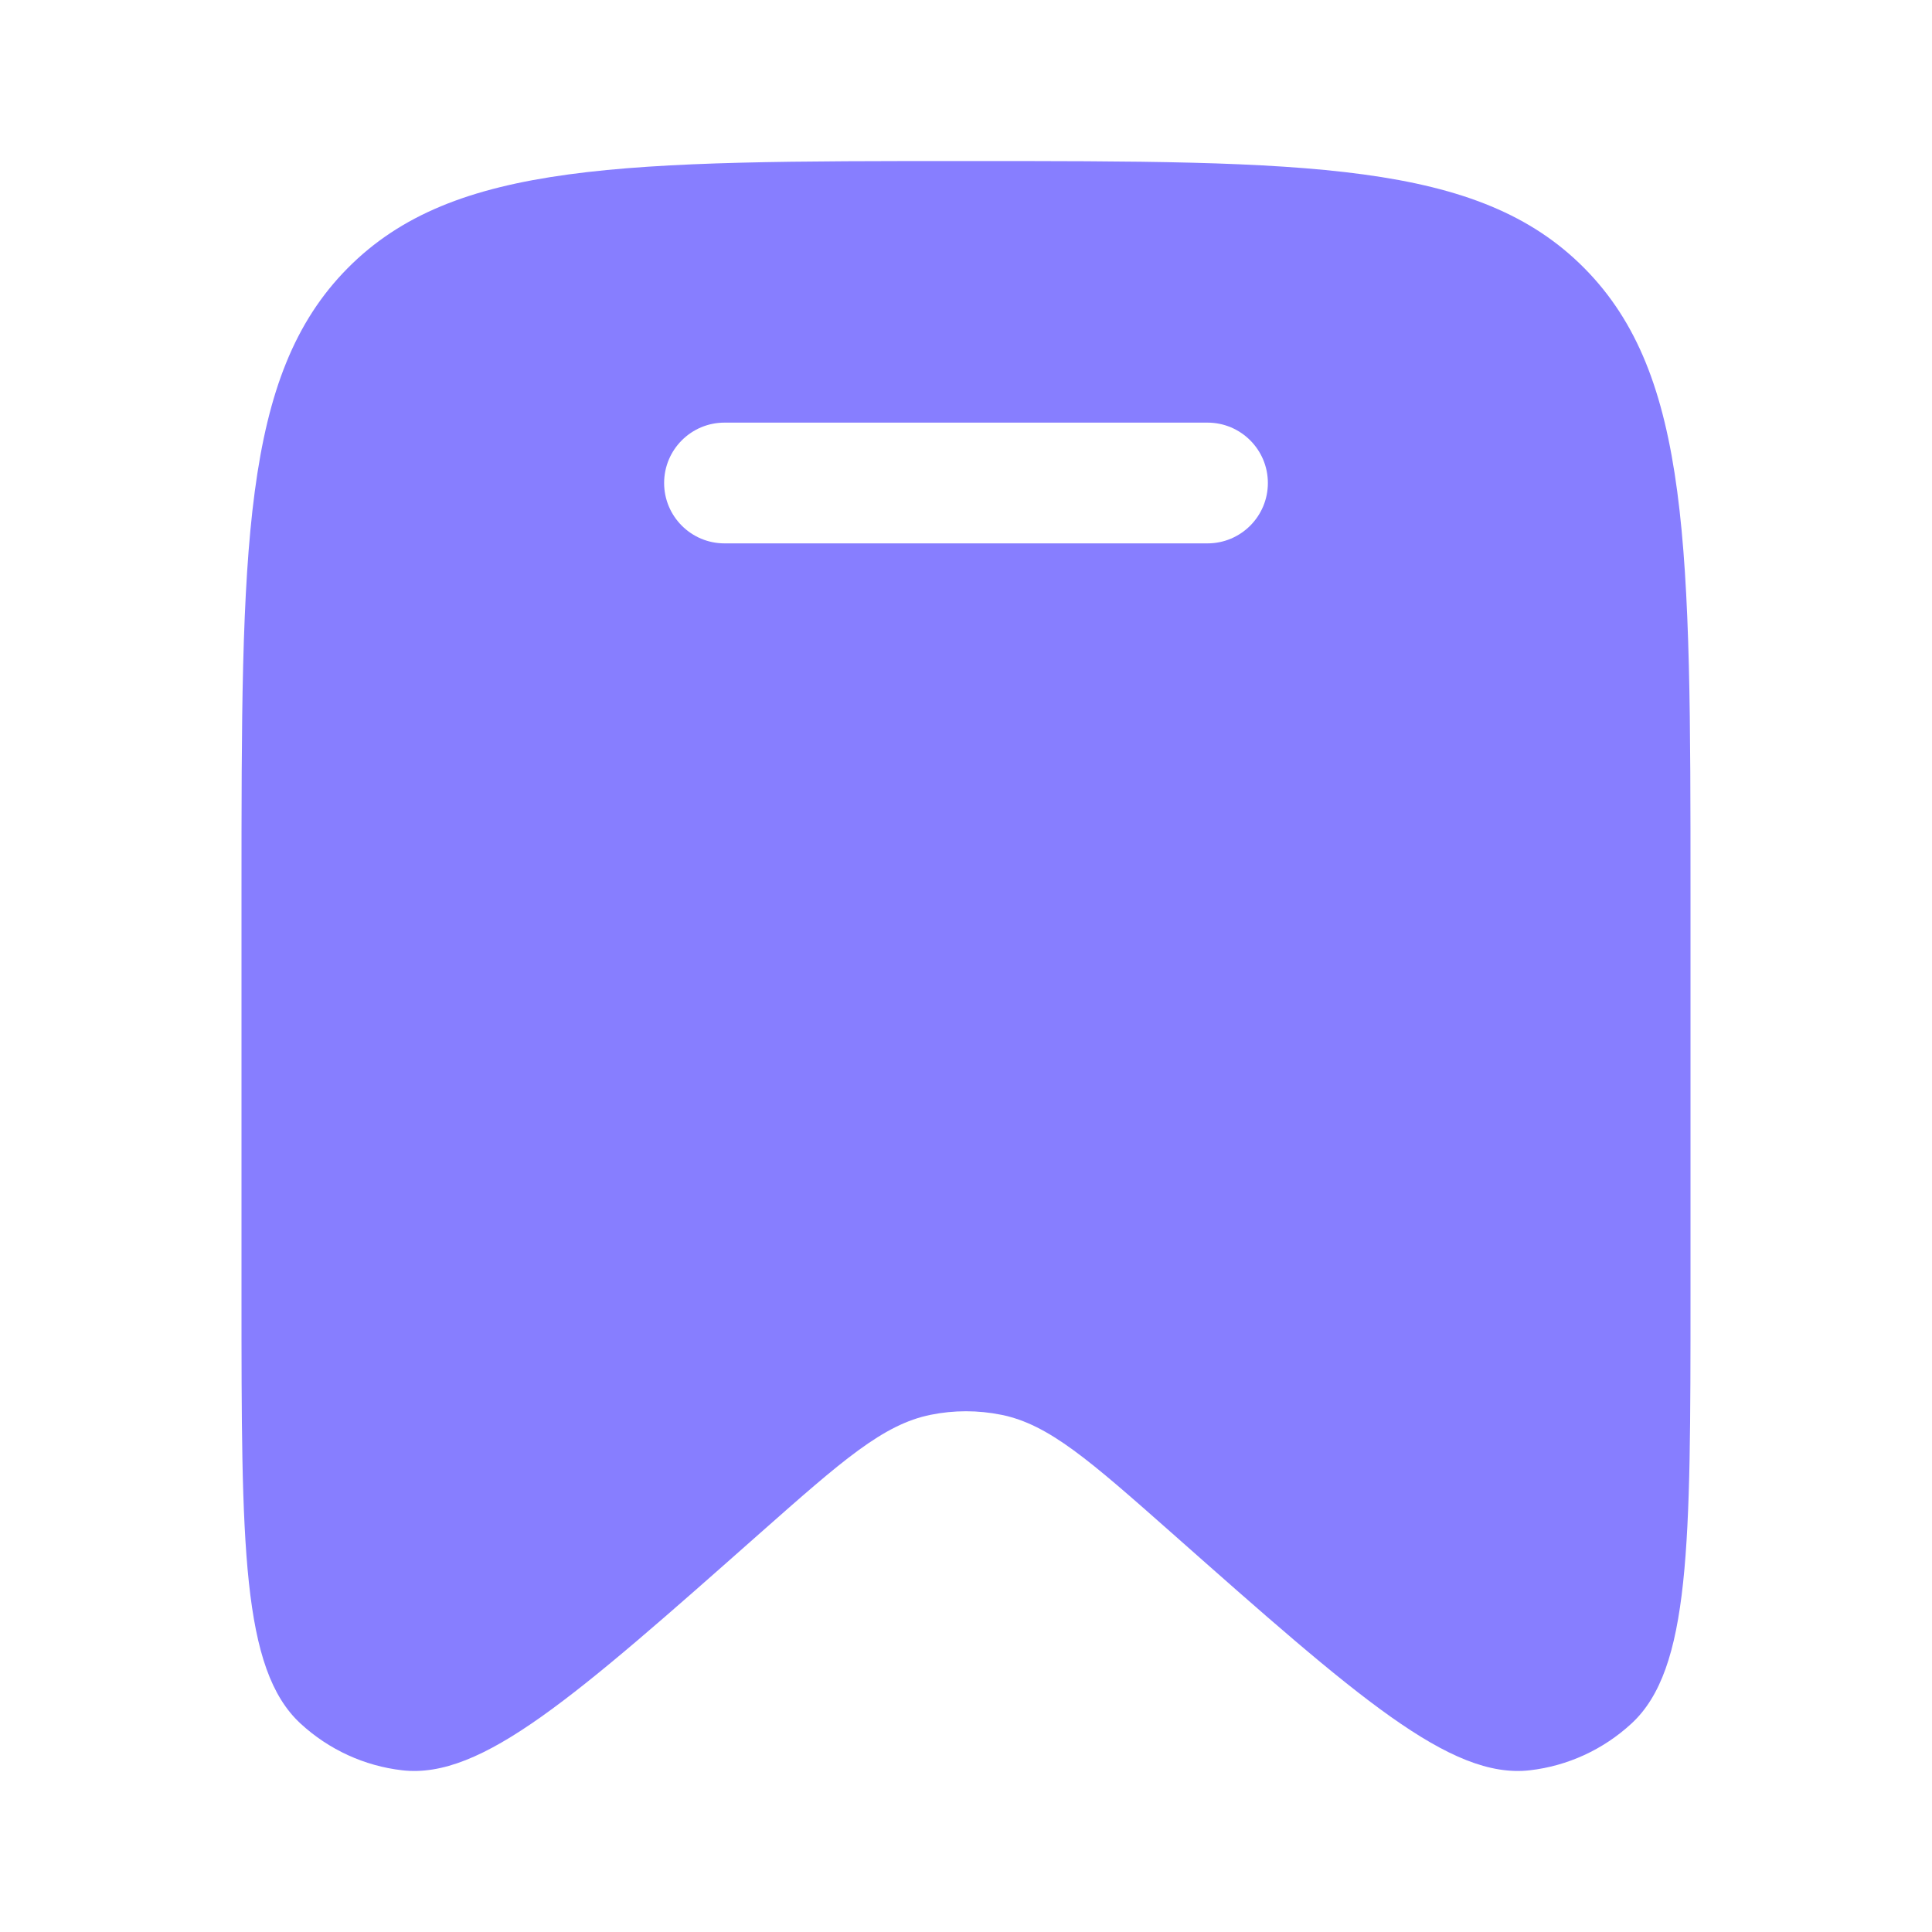
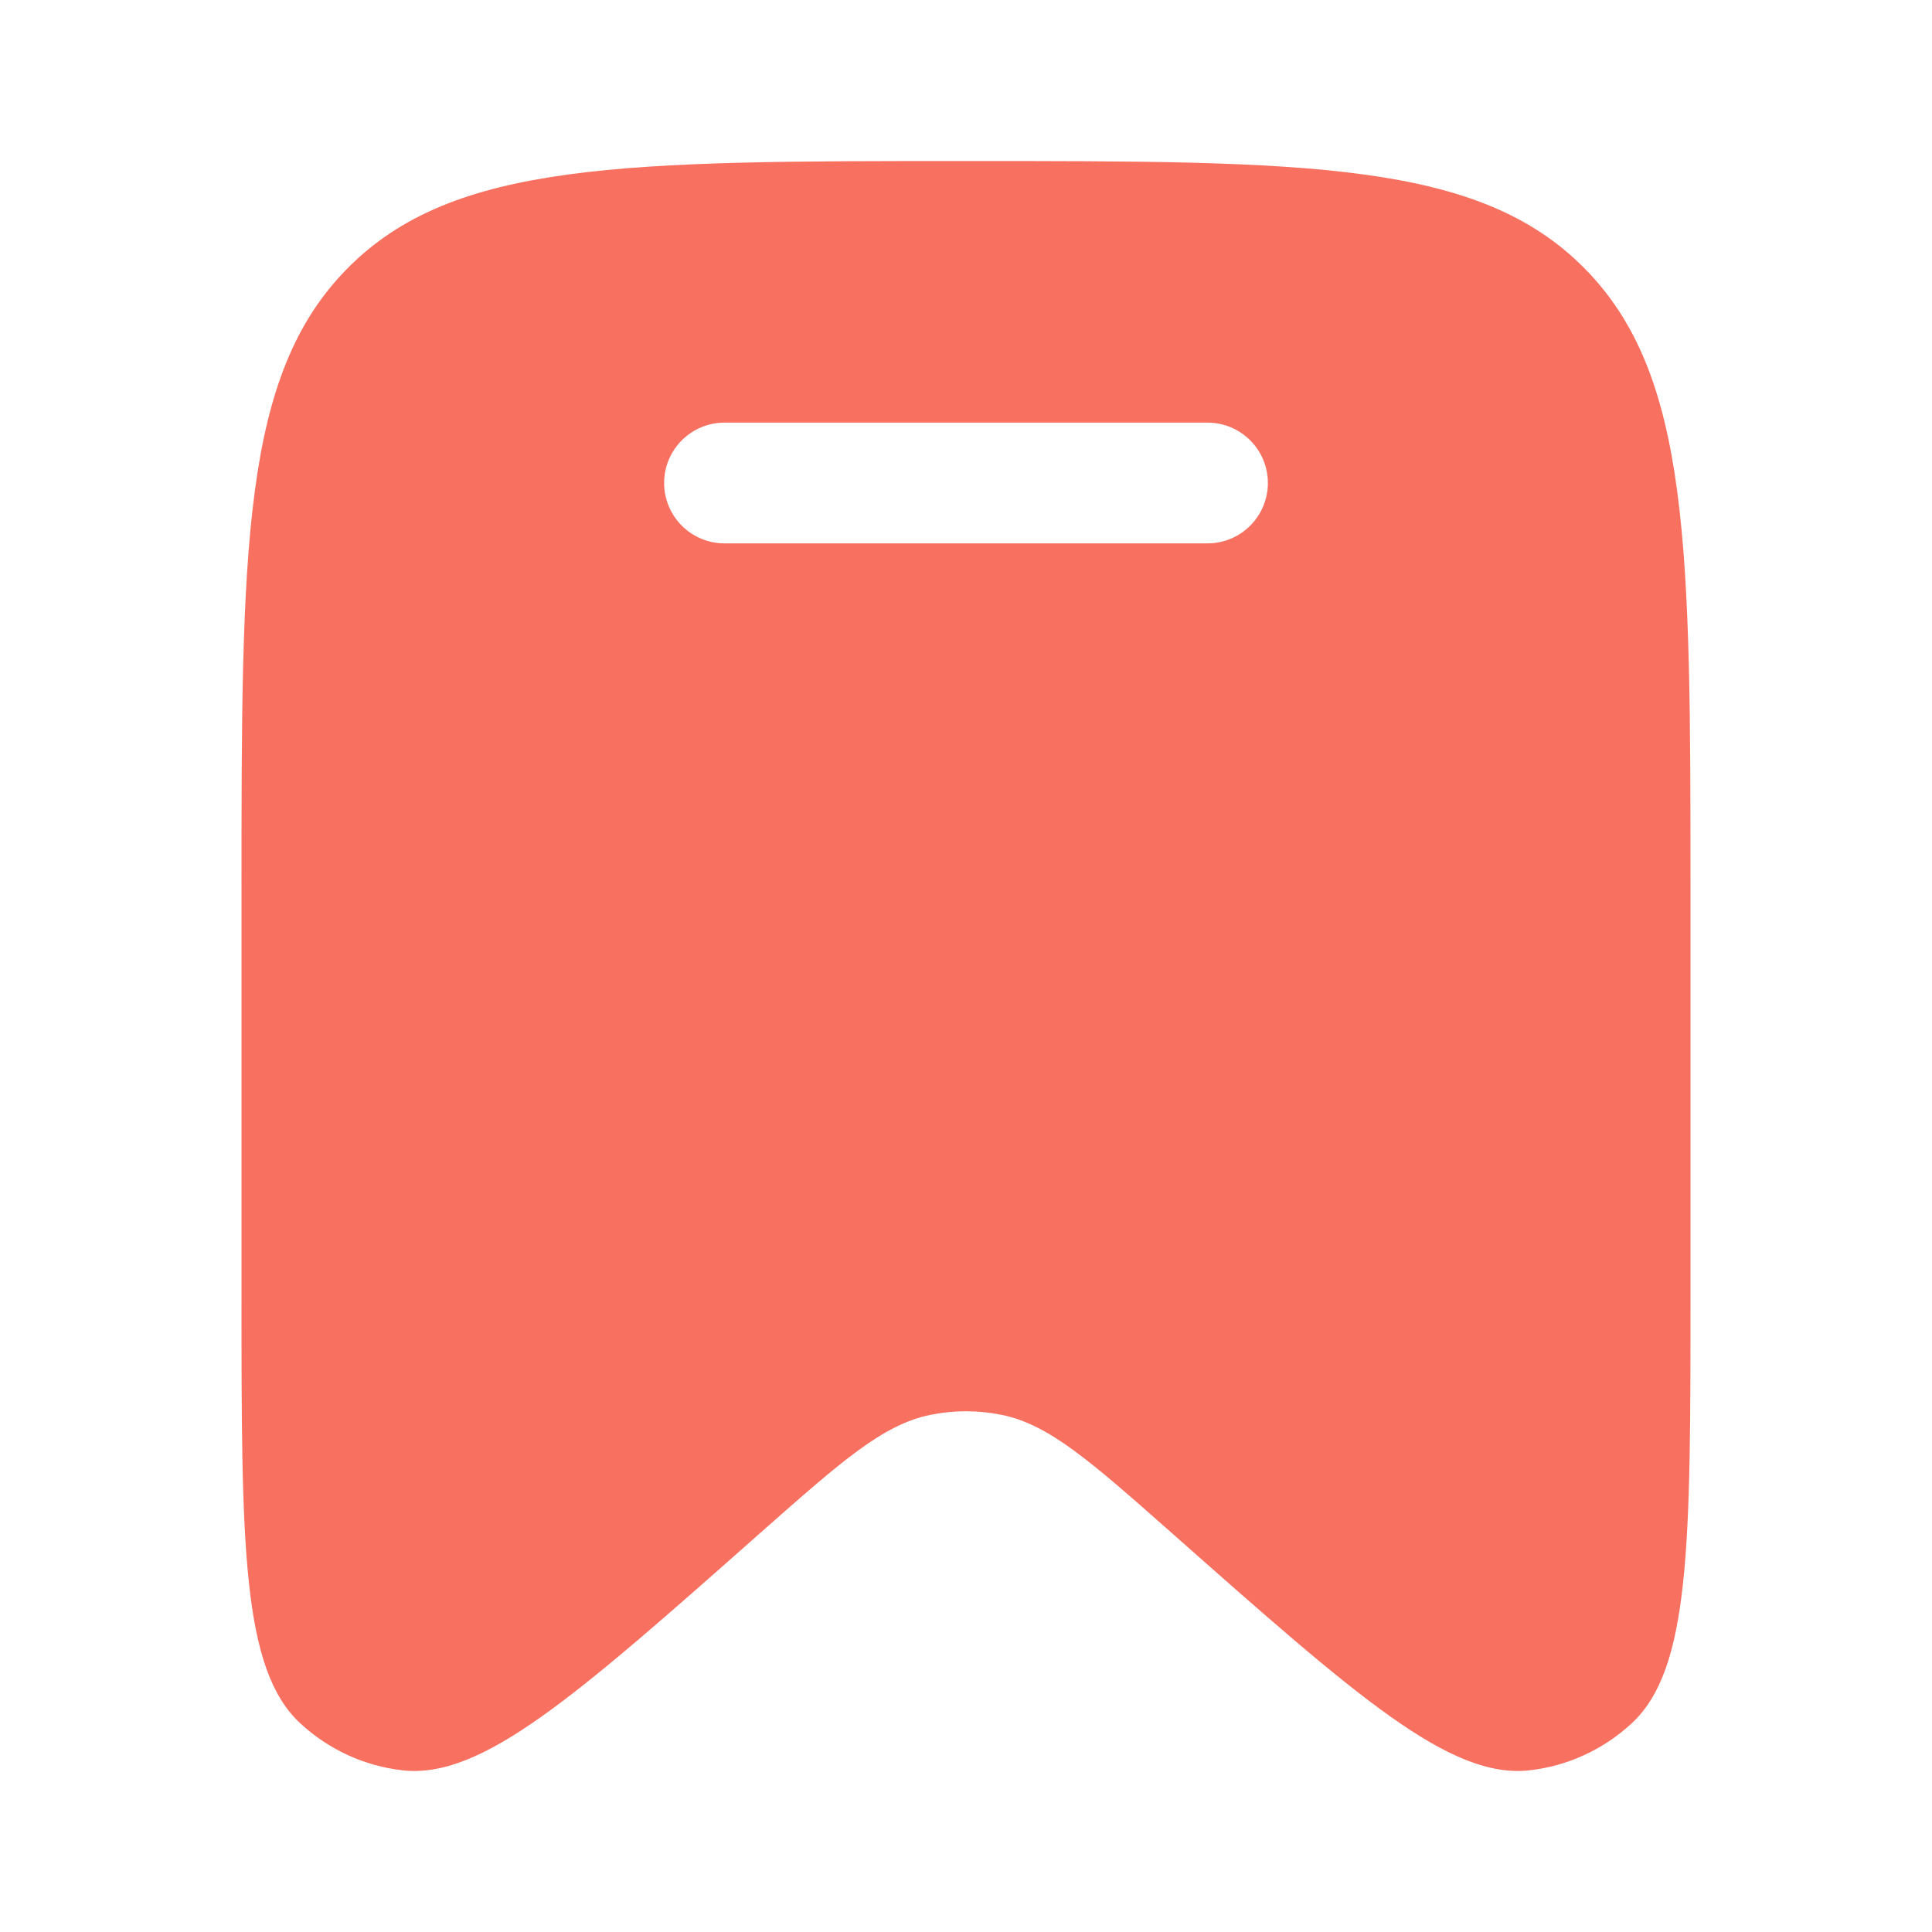
<svg xmlns="http://www.w3.org/2000/svg" width="20" height="20" viewBox="0 0 20 20" fill="none">
-   <path fill-rule="evenodd" clip-rule="evenodd" d="M17.5 9.248V13.409C17.5 15.989 17.5 17.28 16.888 17.843C16.596 18.112 16.228 18.281 15.836 18.326C15.013 18.42 14.053 17.571 12.132 15.871C11.282 15.12 10.858 14.745 10.366 14.646C10.124 14.597 9.875 14.597 9.634 14.646C9.142 14.745 8.718 15.12 7.868 15.871C5.947 17.571 4.987 18.42 4.164 18.326C3.772 18.281 3.404 18.112 3.112 17.843C2.5 17.28 2.5 15.989 2.5 13.409V9.248C2.5 5.674 2.5 3.887 3.598 2.777C4.697 1.667 6.464 1.667 10 1.667C13.536 1.667 15.303 1.667 16.402 2.777C17.5 3.887 17.5 5.674 17.5 9.248ZM6.875 5C6.875 4.655 7.155 4.375 7.5 4.375H12.5C12.845 4.375 13.125 4.655 13.125 5C13.125 5.345 12.845 5.625 12.5 5.625H7.5C7.155 5.625 6.875 5.345 6.875 5Z" fill="#877EFF" />
+   <path fill-rule="evenodd" clip-rule="evenodd" d="M17.5 9.248V13.409C17.5 15.989 17.5 17.28 16.888 17.843C16.596 18.112 16.228 18.281 15.836 18.326C15.013 18.42 14.053 17.571 12.132 15.871C11.282 15.12 10.858 14.745 10.366 14.646C10.124 14.597 9.875 14.597 9.634 14.646C9.142 14.745 8.718 15.12 7.868 15.871C5.947 17.571 4.987 18.42 4.164 18.326C3.772 18.281 3.404 18.112 3.112 17.843C2.5 17.28 2.5 15.989 2.5 13.409V9.248C2.5 5.674 2.5 3.887 3.598 2.777C4.697 1.667 6.464 1.667 10 1.667C13.536 1.667 15.303 1.667 16.402 2.777C17.5 3.887 17.5 5.674 17.5 9.248ZM6.875 5C6.875 4.655 7.155 4.375 7.5 4.375H12.5C12.845 4.375 13.125 4.655 13.125 5C13.125 5.345 12.845 5.625 12.5 5.625H7.5C7.155 5.625 6.875 5.345 6.875 5Z" fill="#F87060" />
</svg>
